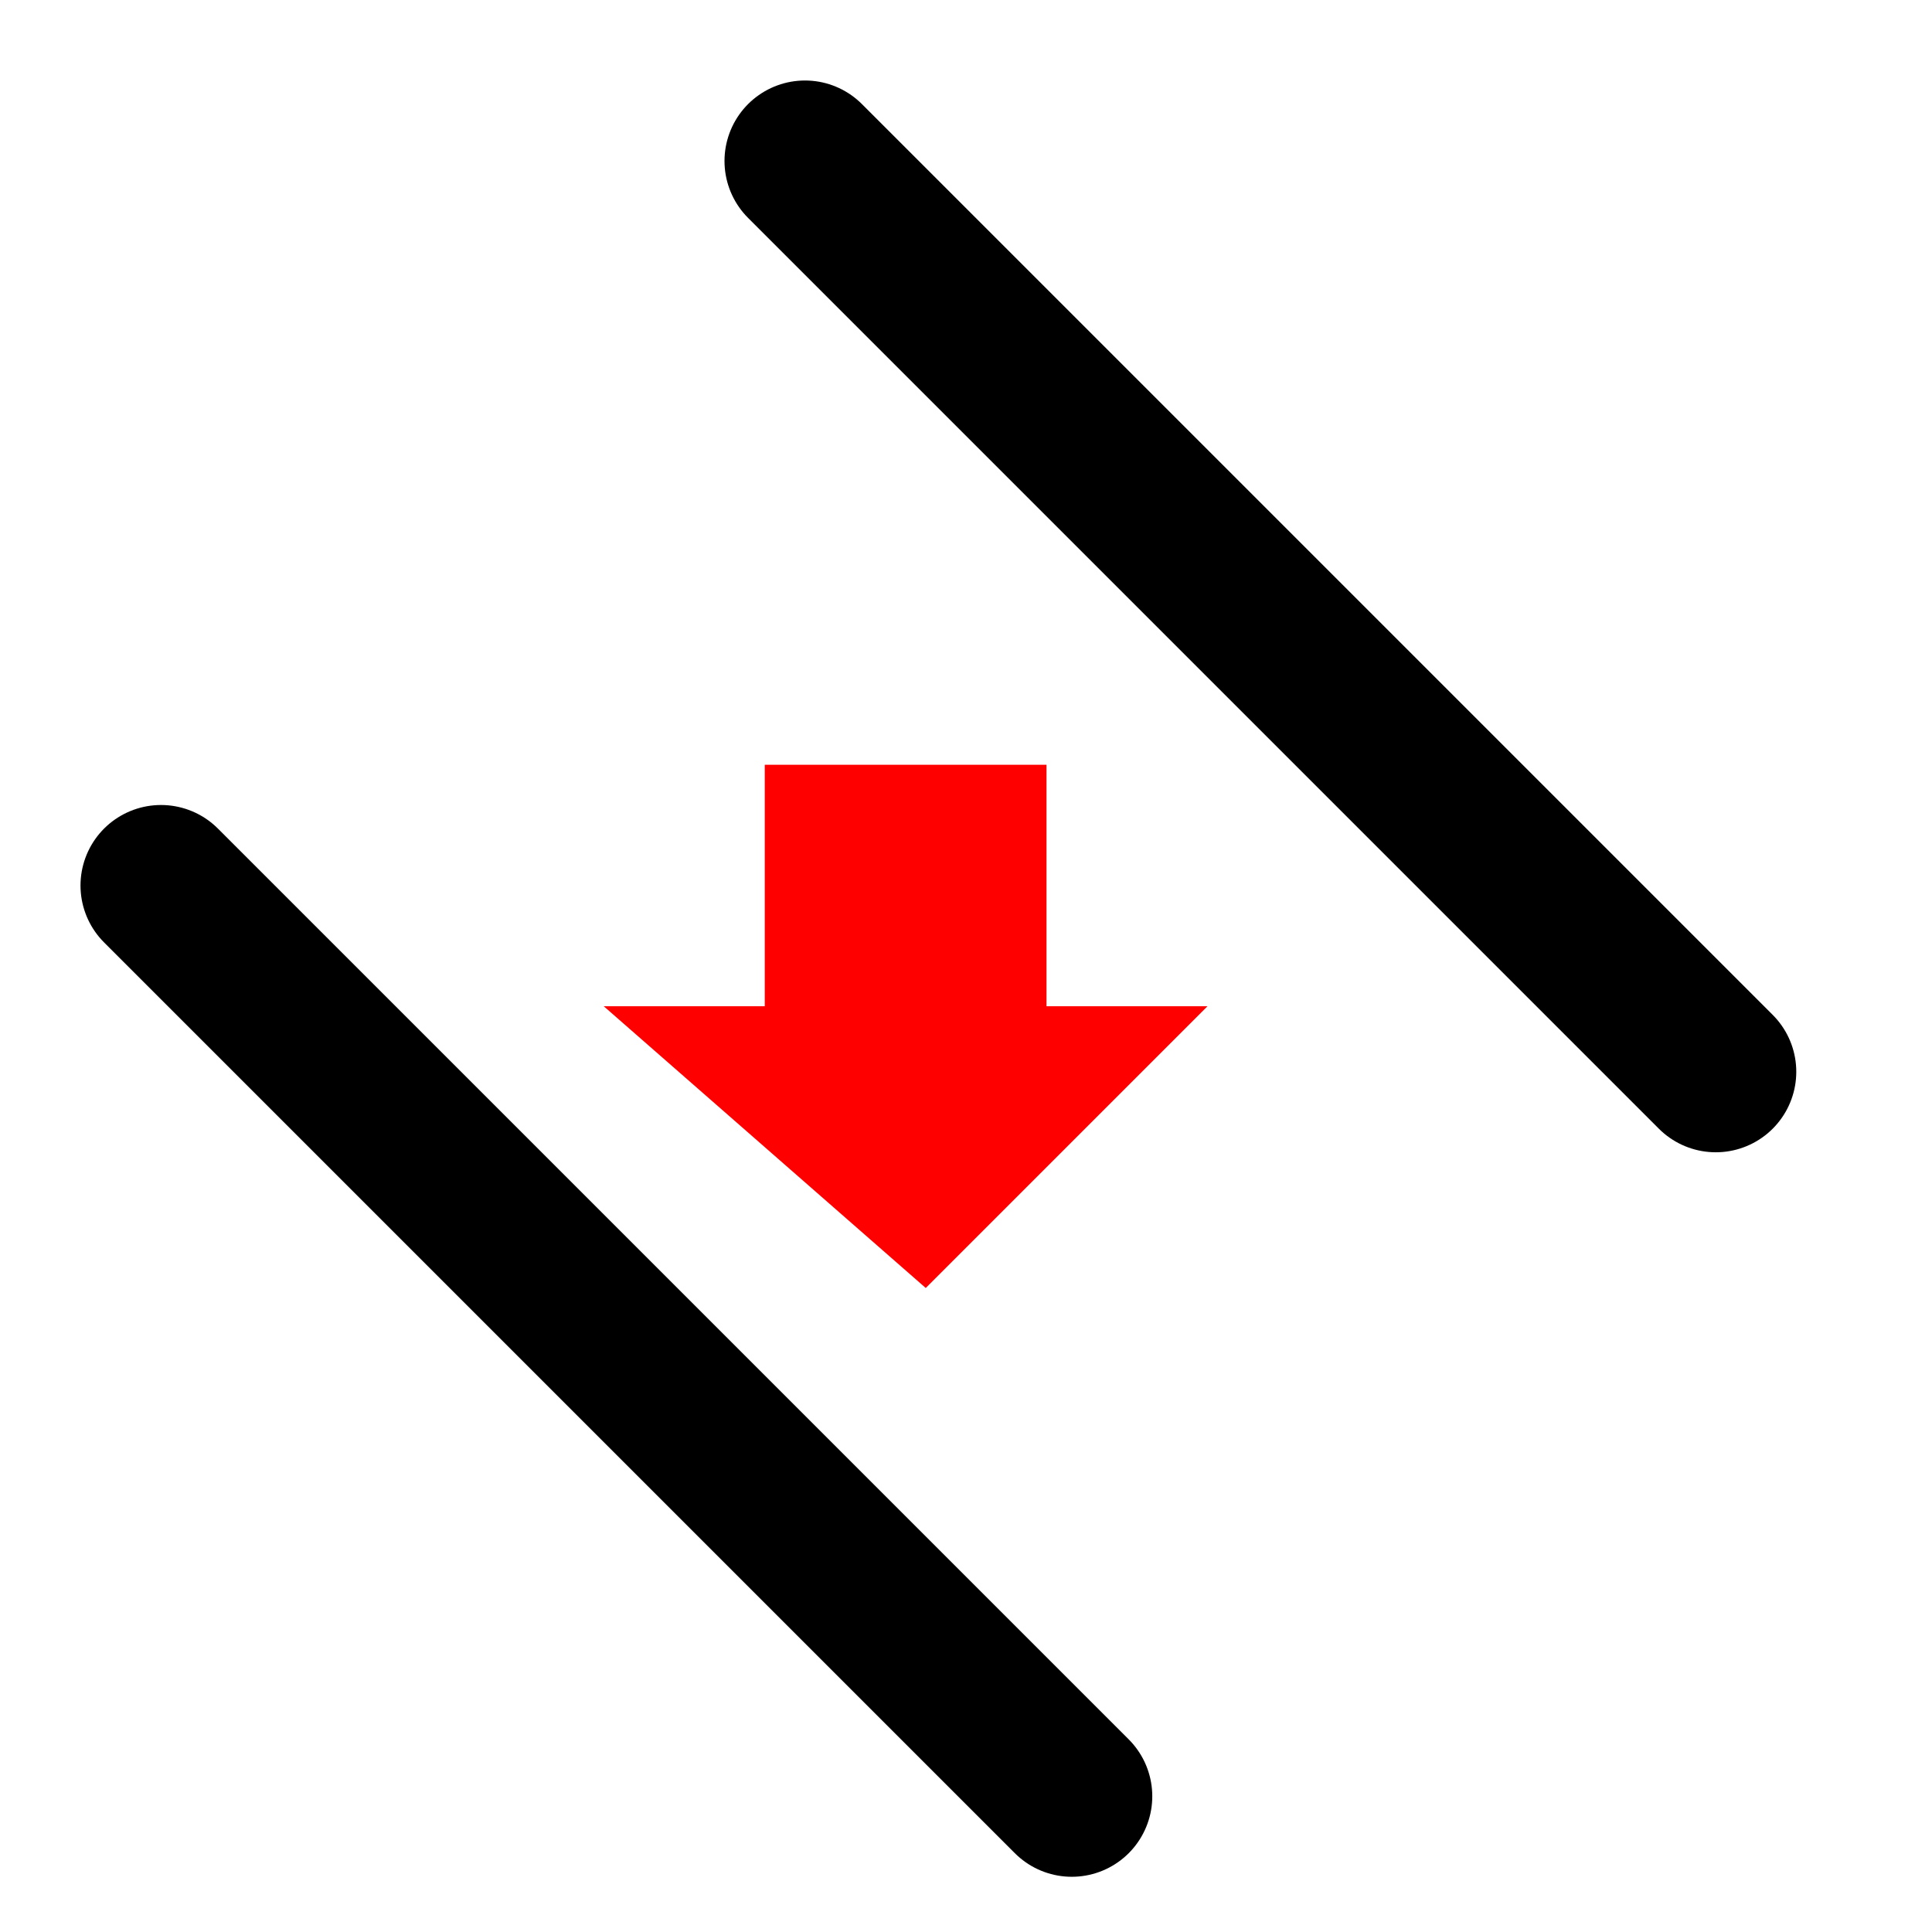
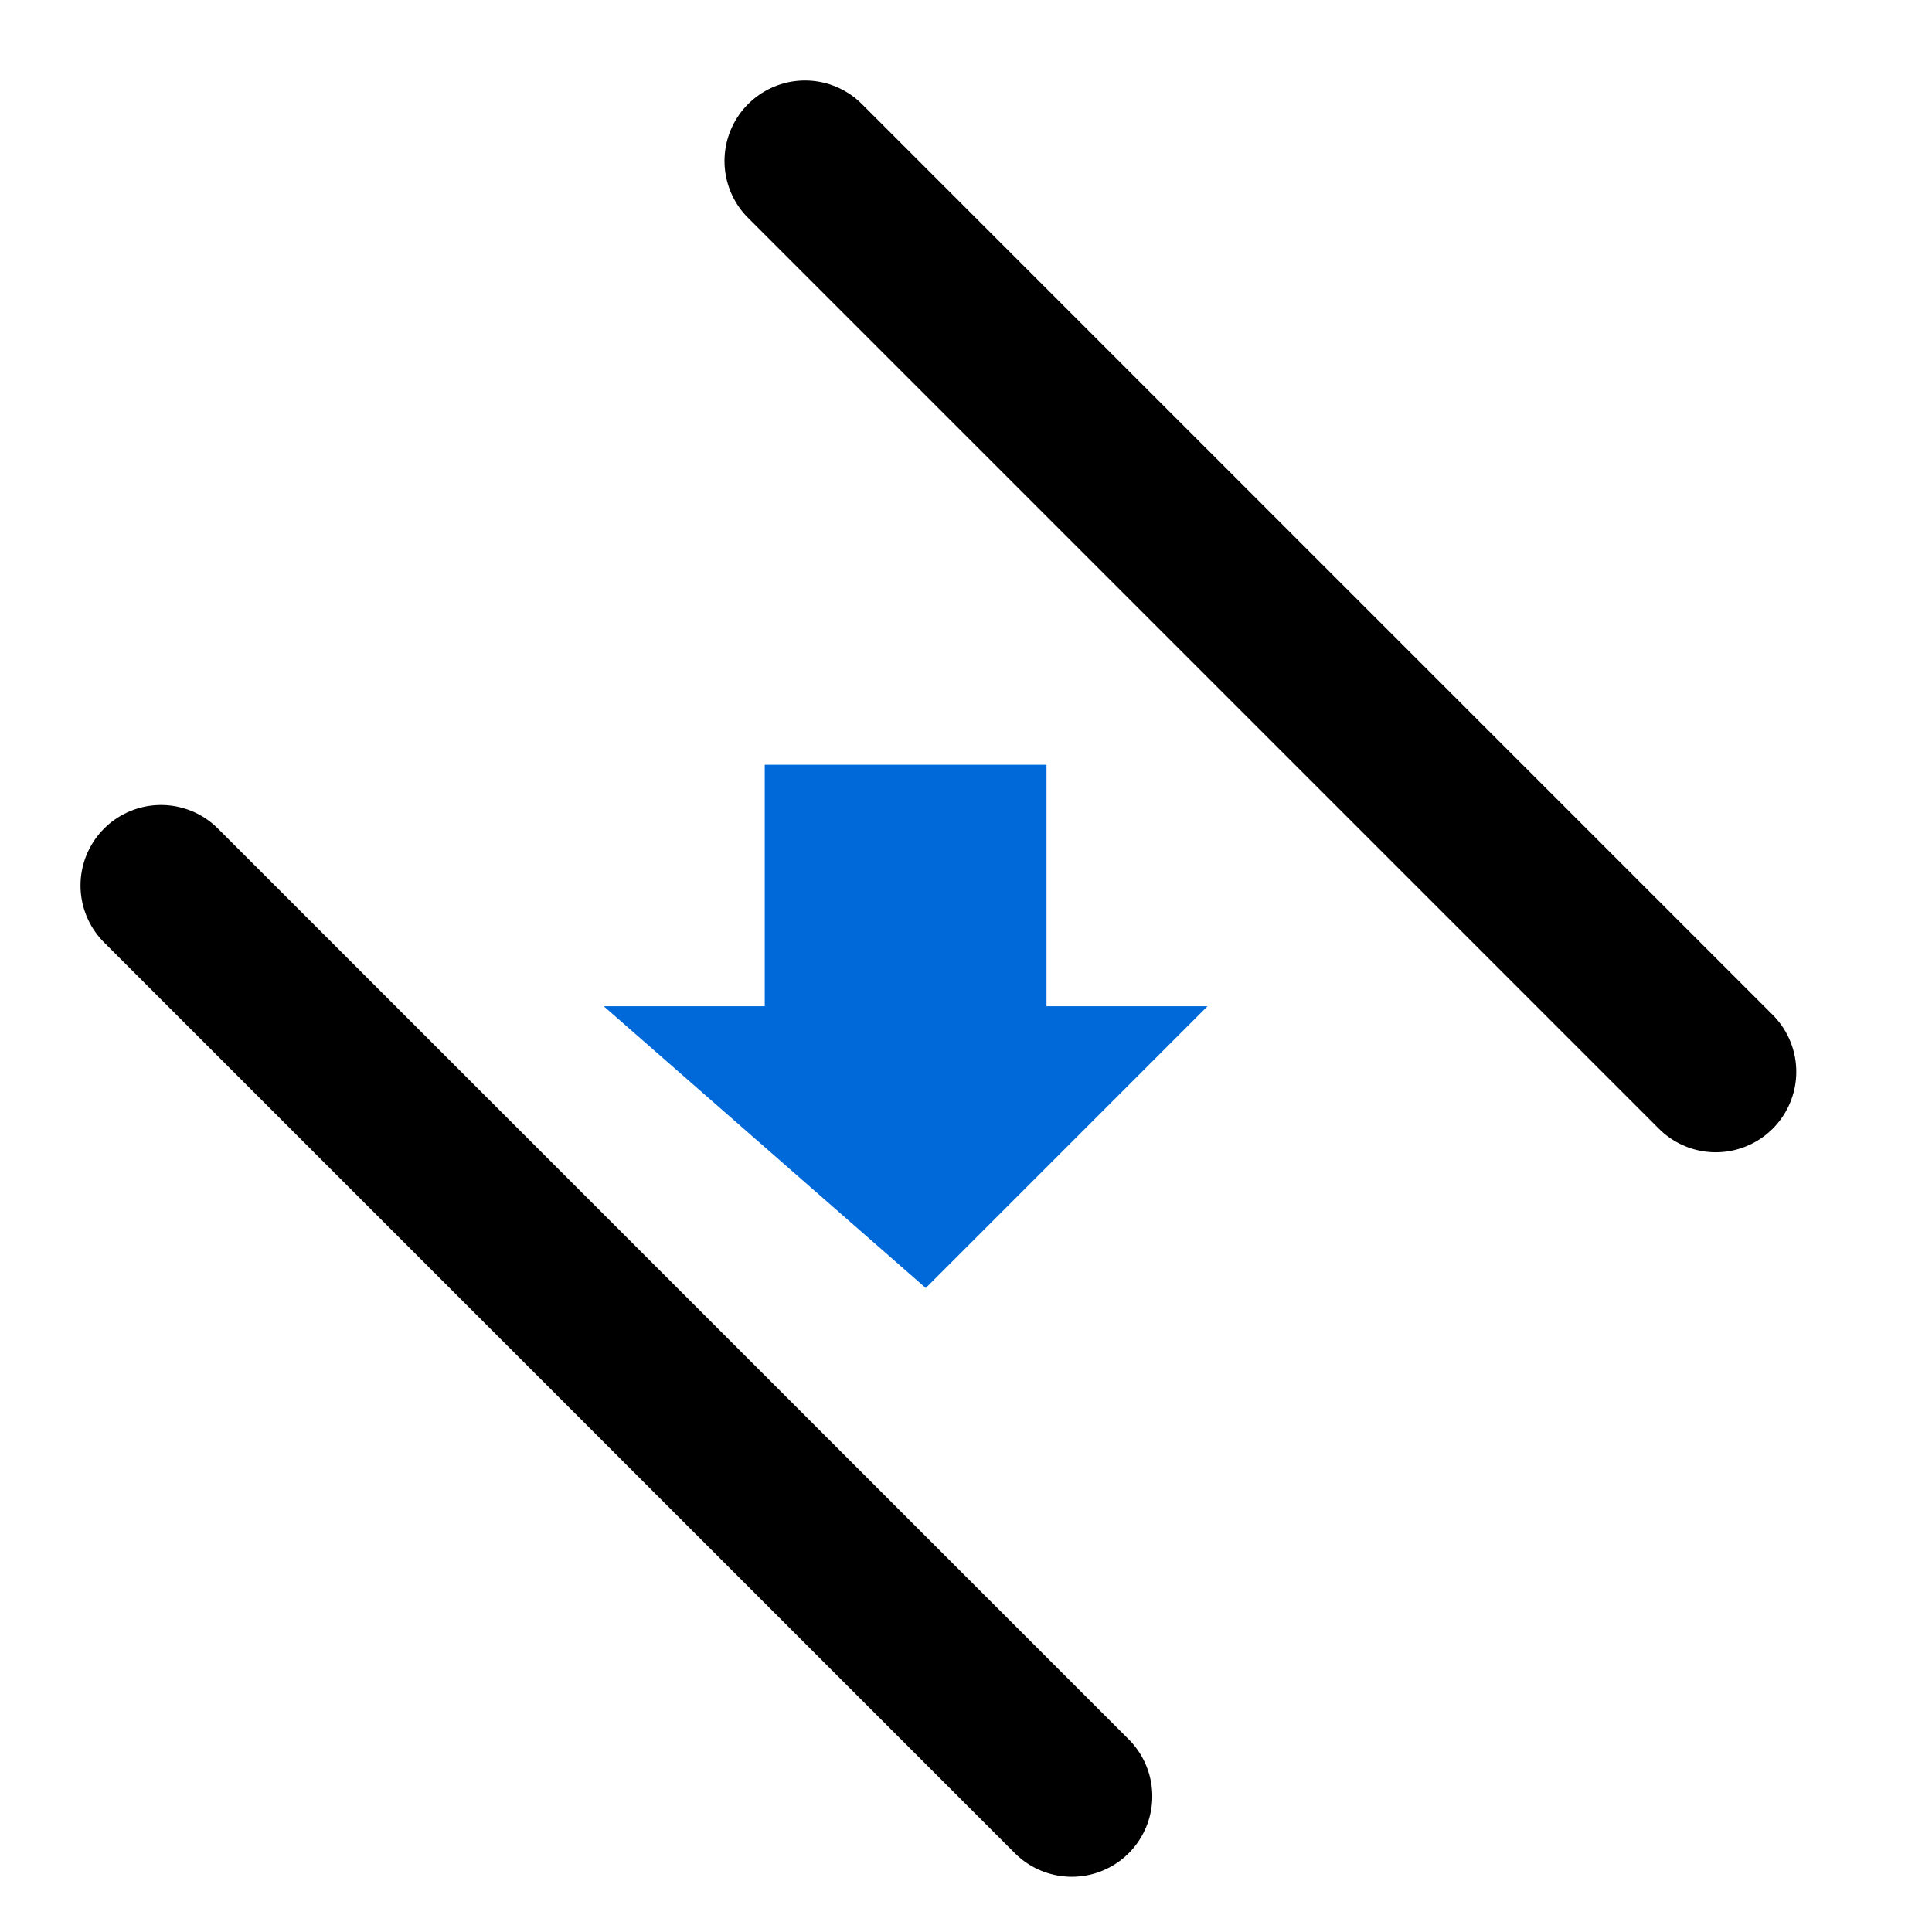
<svg xmlns="http://www.w3.org/2000/svg" width="24" height="24" viewBox="0 0 24 24" fill="none">
  <path d="M10 2L21.314 13.314" stroke="black" stroke-width="2" stroke-linecap="round" stroke-linejoin="round" />
  <path d="M2 11L13.314 22.314" stroke="black" stroke-width="2" stroke-linecap="round" stroke-linejoin="round" />
-   <path d="M13 9.5H9.5V12.5H7.5L11.5 16L15 12.5H13V9.5Z" fill="#FF0000" />
+   <path d="M13 9.5H9.5V12.5H7.5L11.5 16L15 12.5H13V9.5Z" fill="#0069DA" />
</svg>
